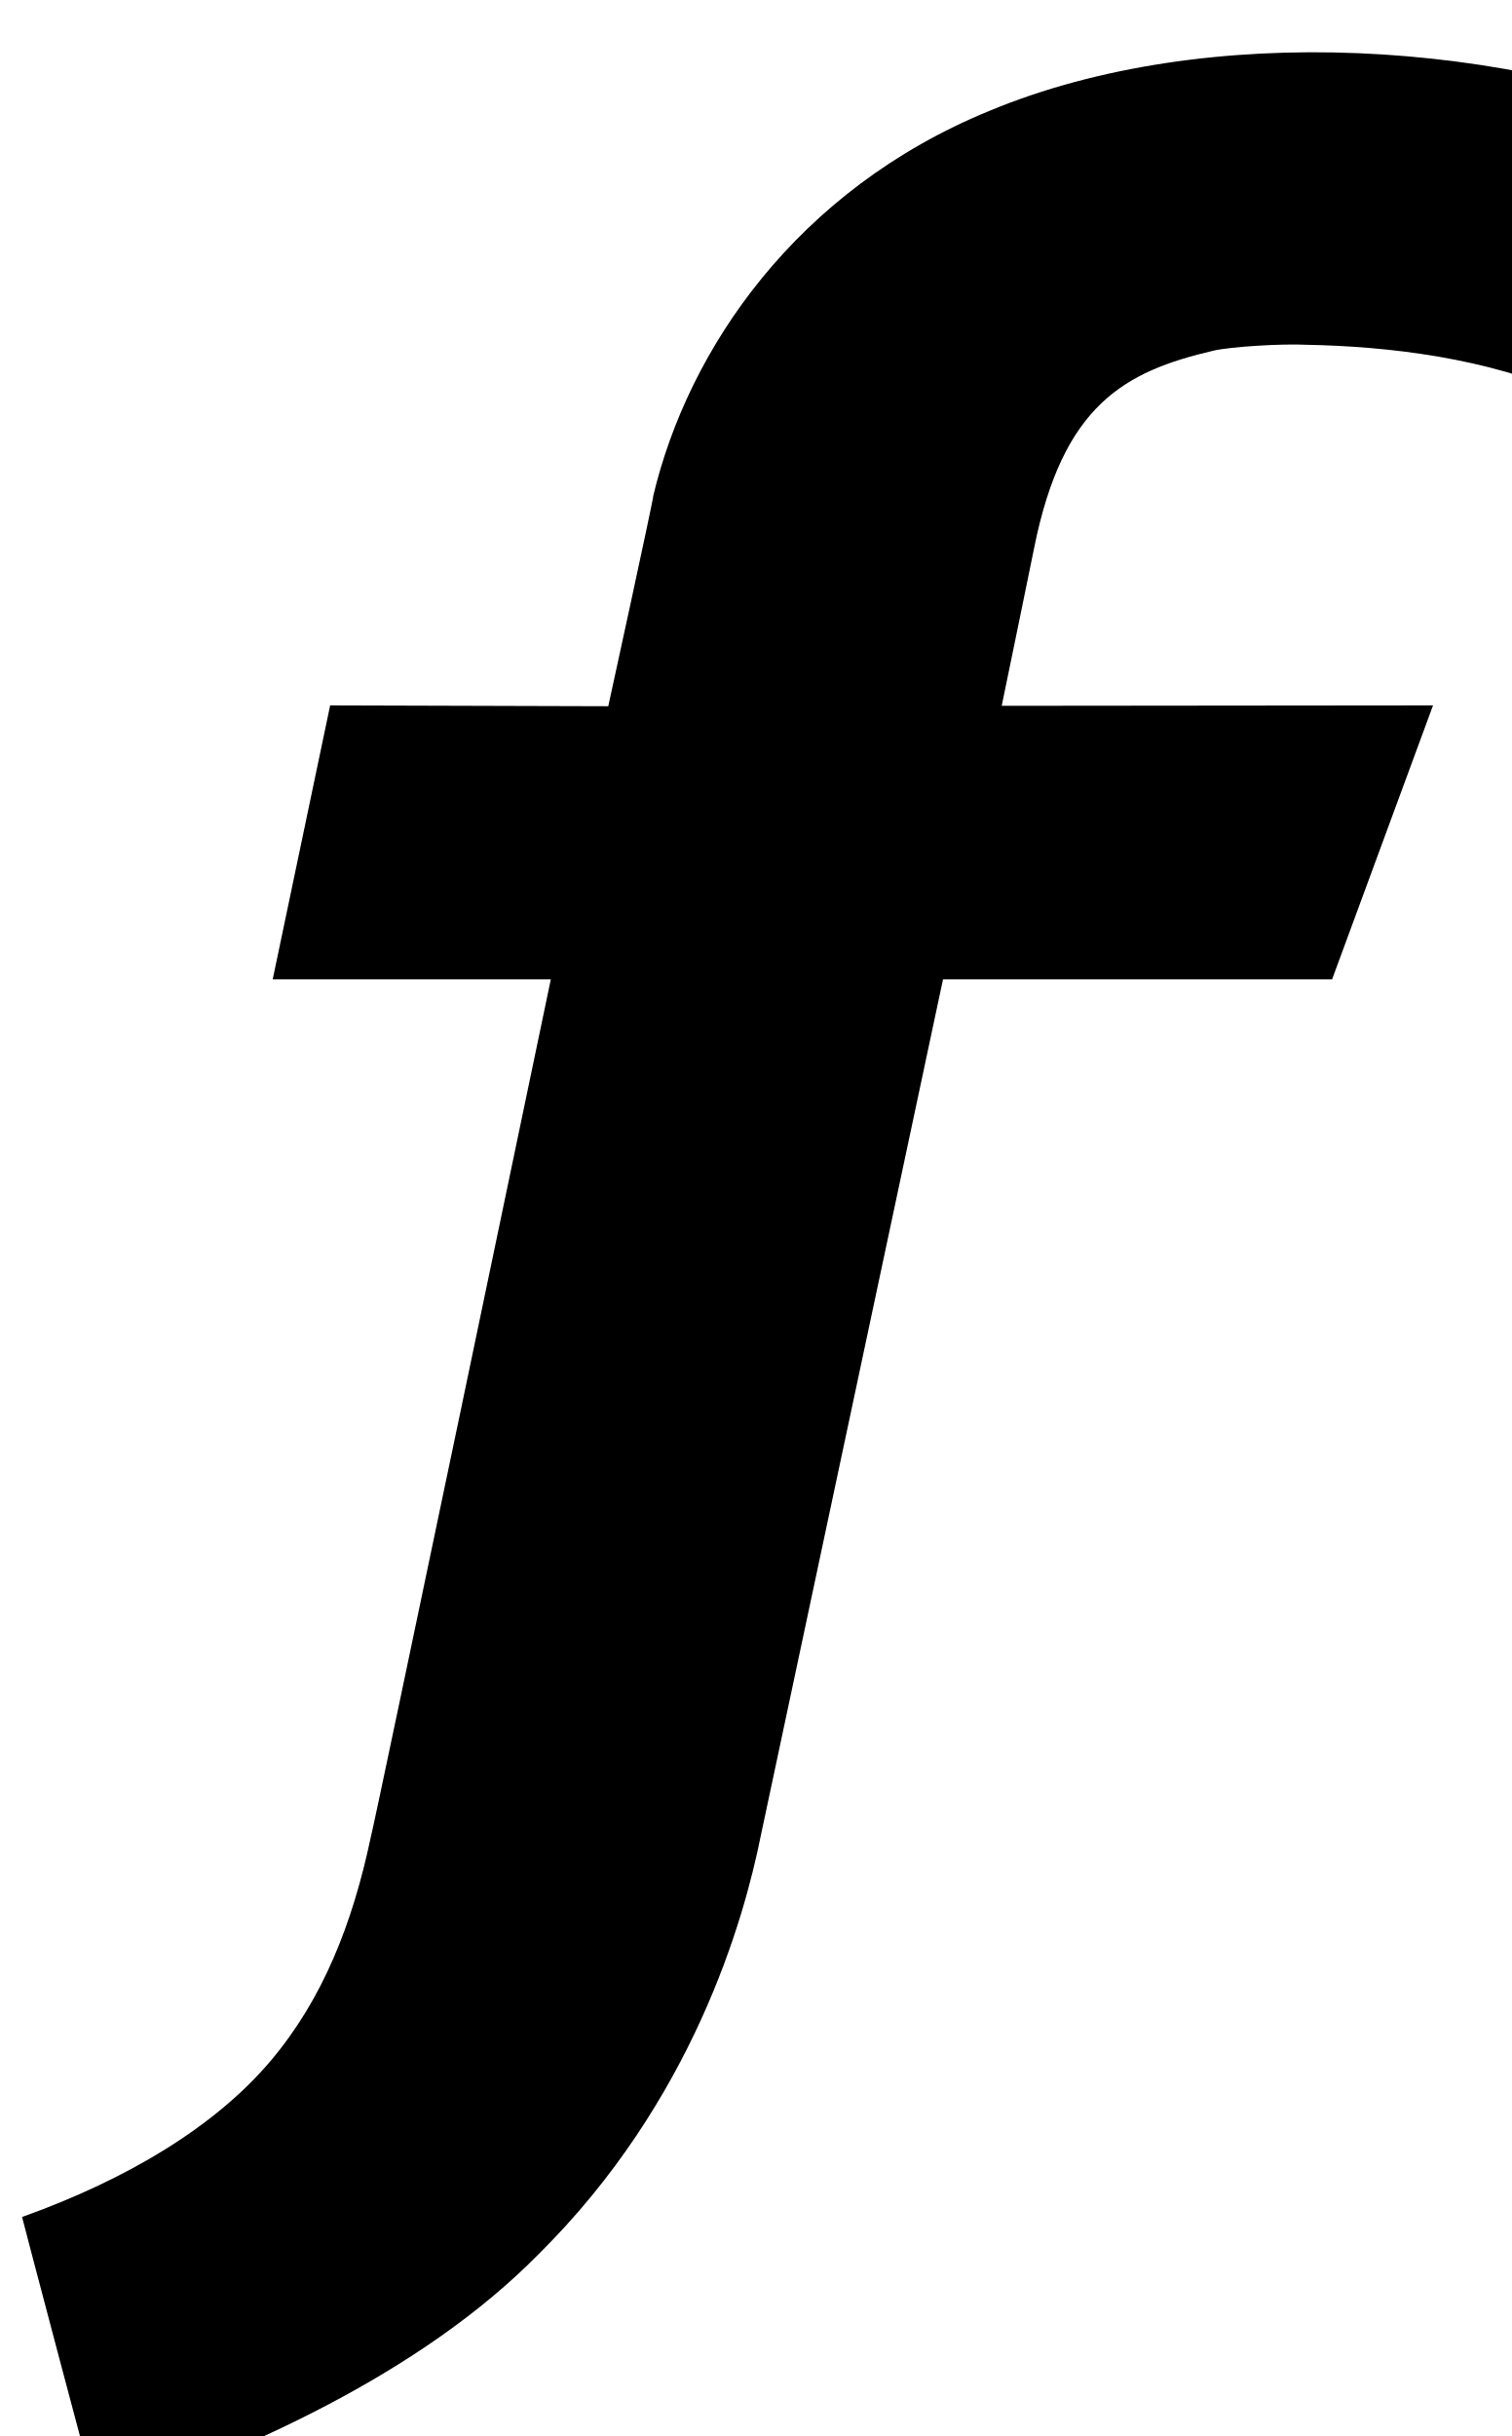
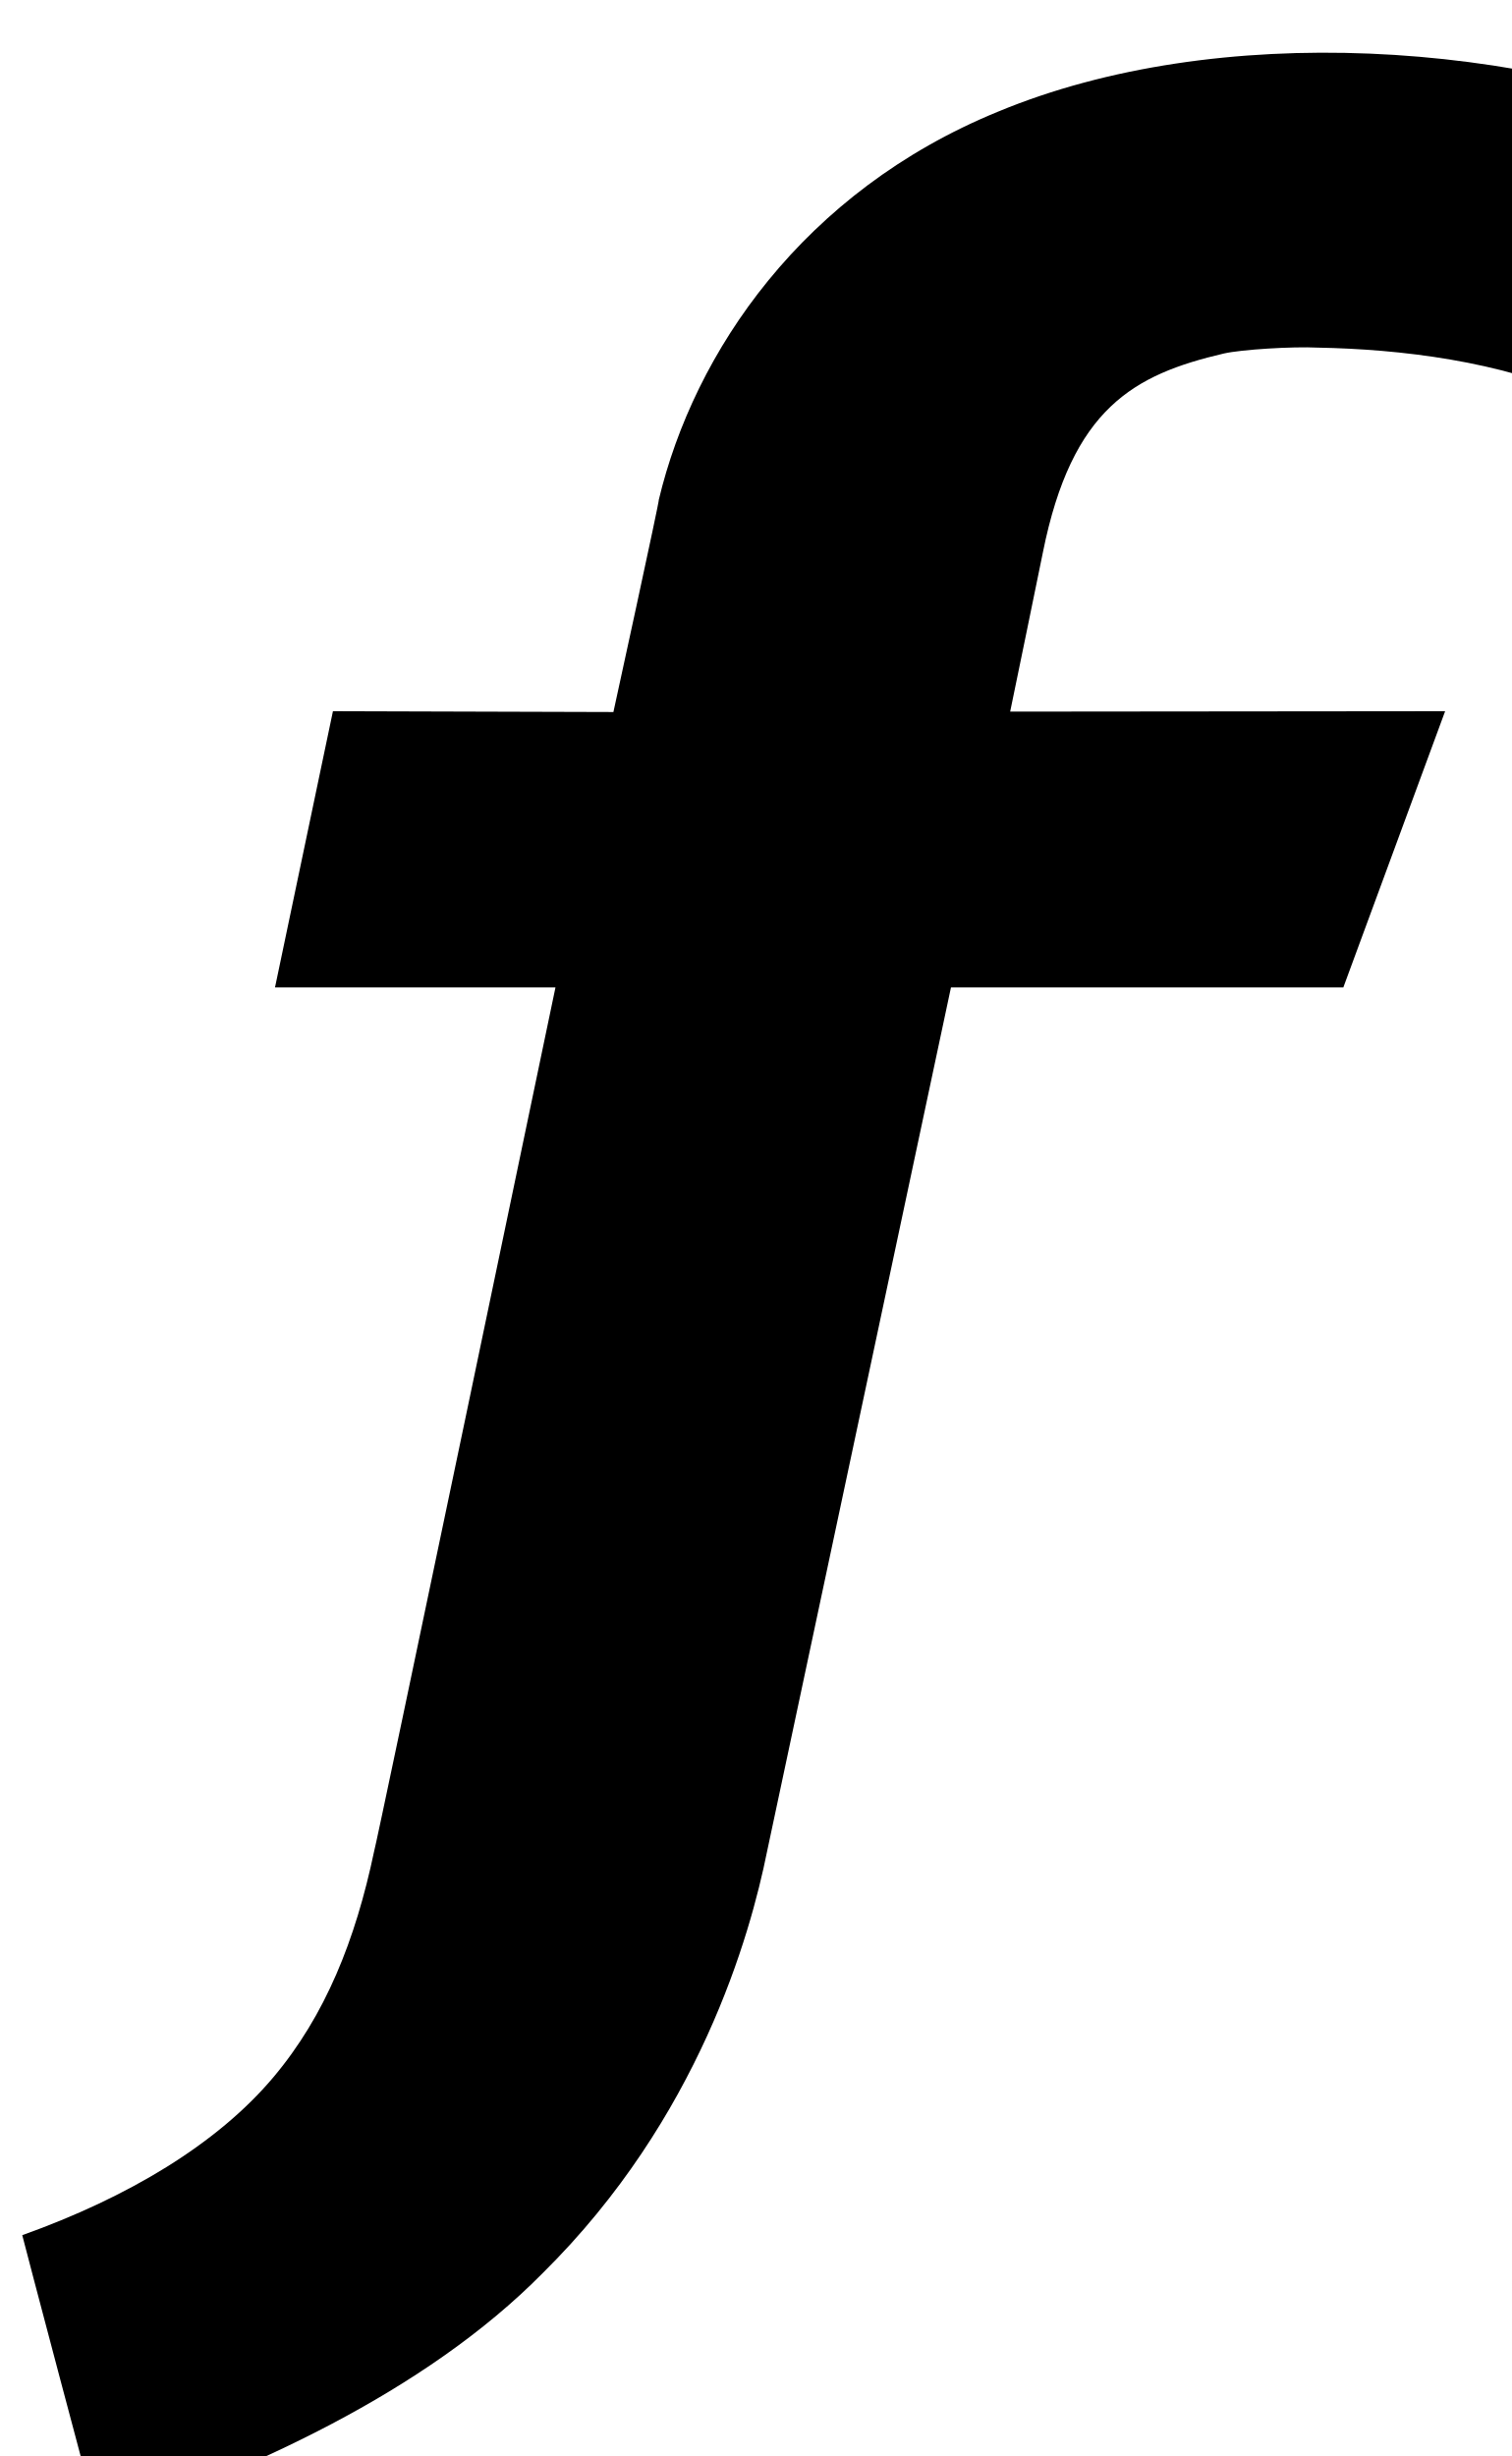
- <svg xmlns="http://www.w3.org/2000/svg" viewBox="0 0 1210 1950">
+ <svg xmlns="http://www.w3.org/2000/svg" viewBox="0 0 1200 1950">
  <path d="M 431.00,1804.67            C 555.00,1682.00 595.67,1536.33 609.00,1470.00              609.00,1470.00 755.00,784.00 755.00,784.00              755.00,784.00 1066.50,784.00 1066.50,784.00              1066.50,784.00 1147.33,564.67 1147.33,564.67              1147.33,564.67 802.00,565.00 802.00,565.00              802.00,565.00 828.00,439.00 828.00,438.50              851.00,324.00 900.33,297.33 971.67,280.67              985.50,277.50 1026.25,275.00 1046.00,276.00              1111.57,277.22 1191.00,286.50 1258.33,316.67              1259.00,317.33 1389.00,109.33 1388.00,109.00              1208.00,31.00 965.67,16.67 792.33,88.67              637.67,152.00 551.00,279.33 523.00,397.00              524.00,396.00 487.00,565.33 487.00,565.33              487.00,565.33 264.33,564.67 264.33,564.67              264.33,564.67 218.33,784.00 218.33,784.00              218.33,784.00 441.00,784.00 441.00,784.00              441.00,784.00 297.67,1470.67 297.00,1470.00              282.25,1540.22 258.35,1600.22 217.00,1649.33              172.38,1702.34 101.67,1744.67 17.67,1774.67              17.67,1775.33 77.67,2002.67 78.33,2002.67              196.67,1962.33 337.00,1900.00 431.00,1804.67 Z" />
</svg>
